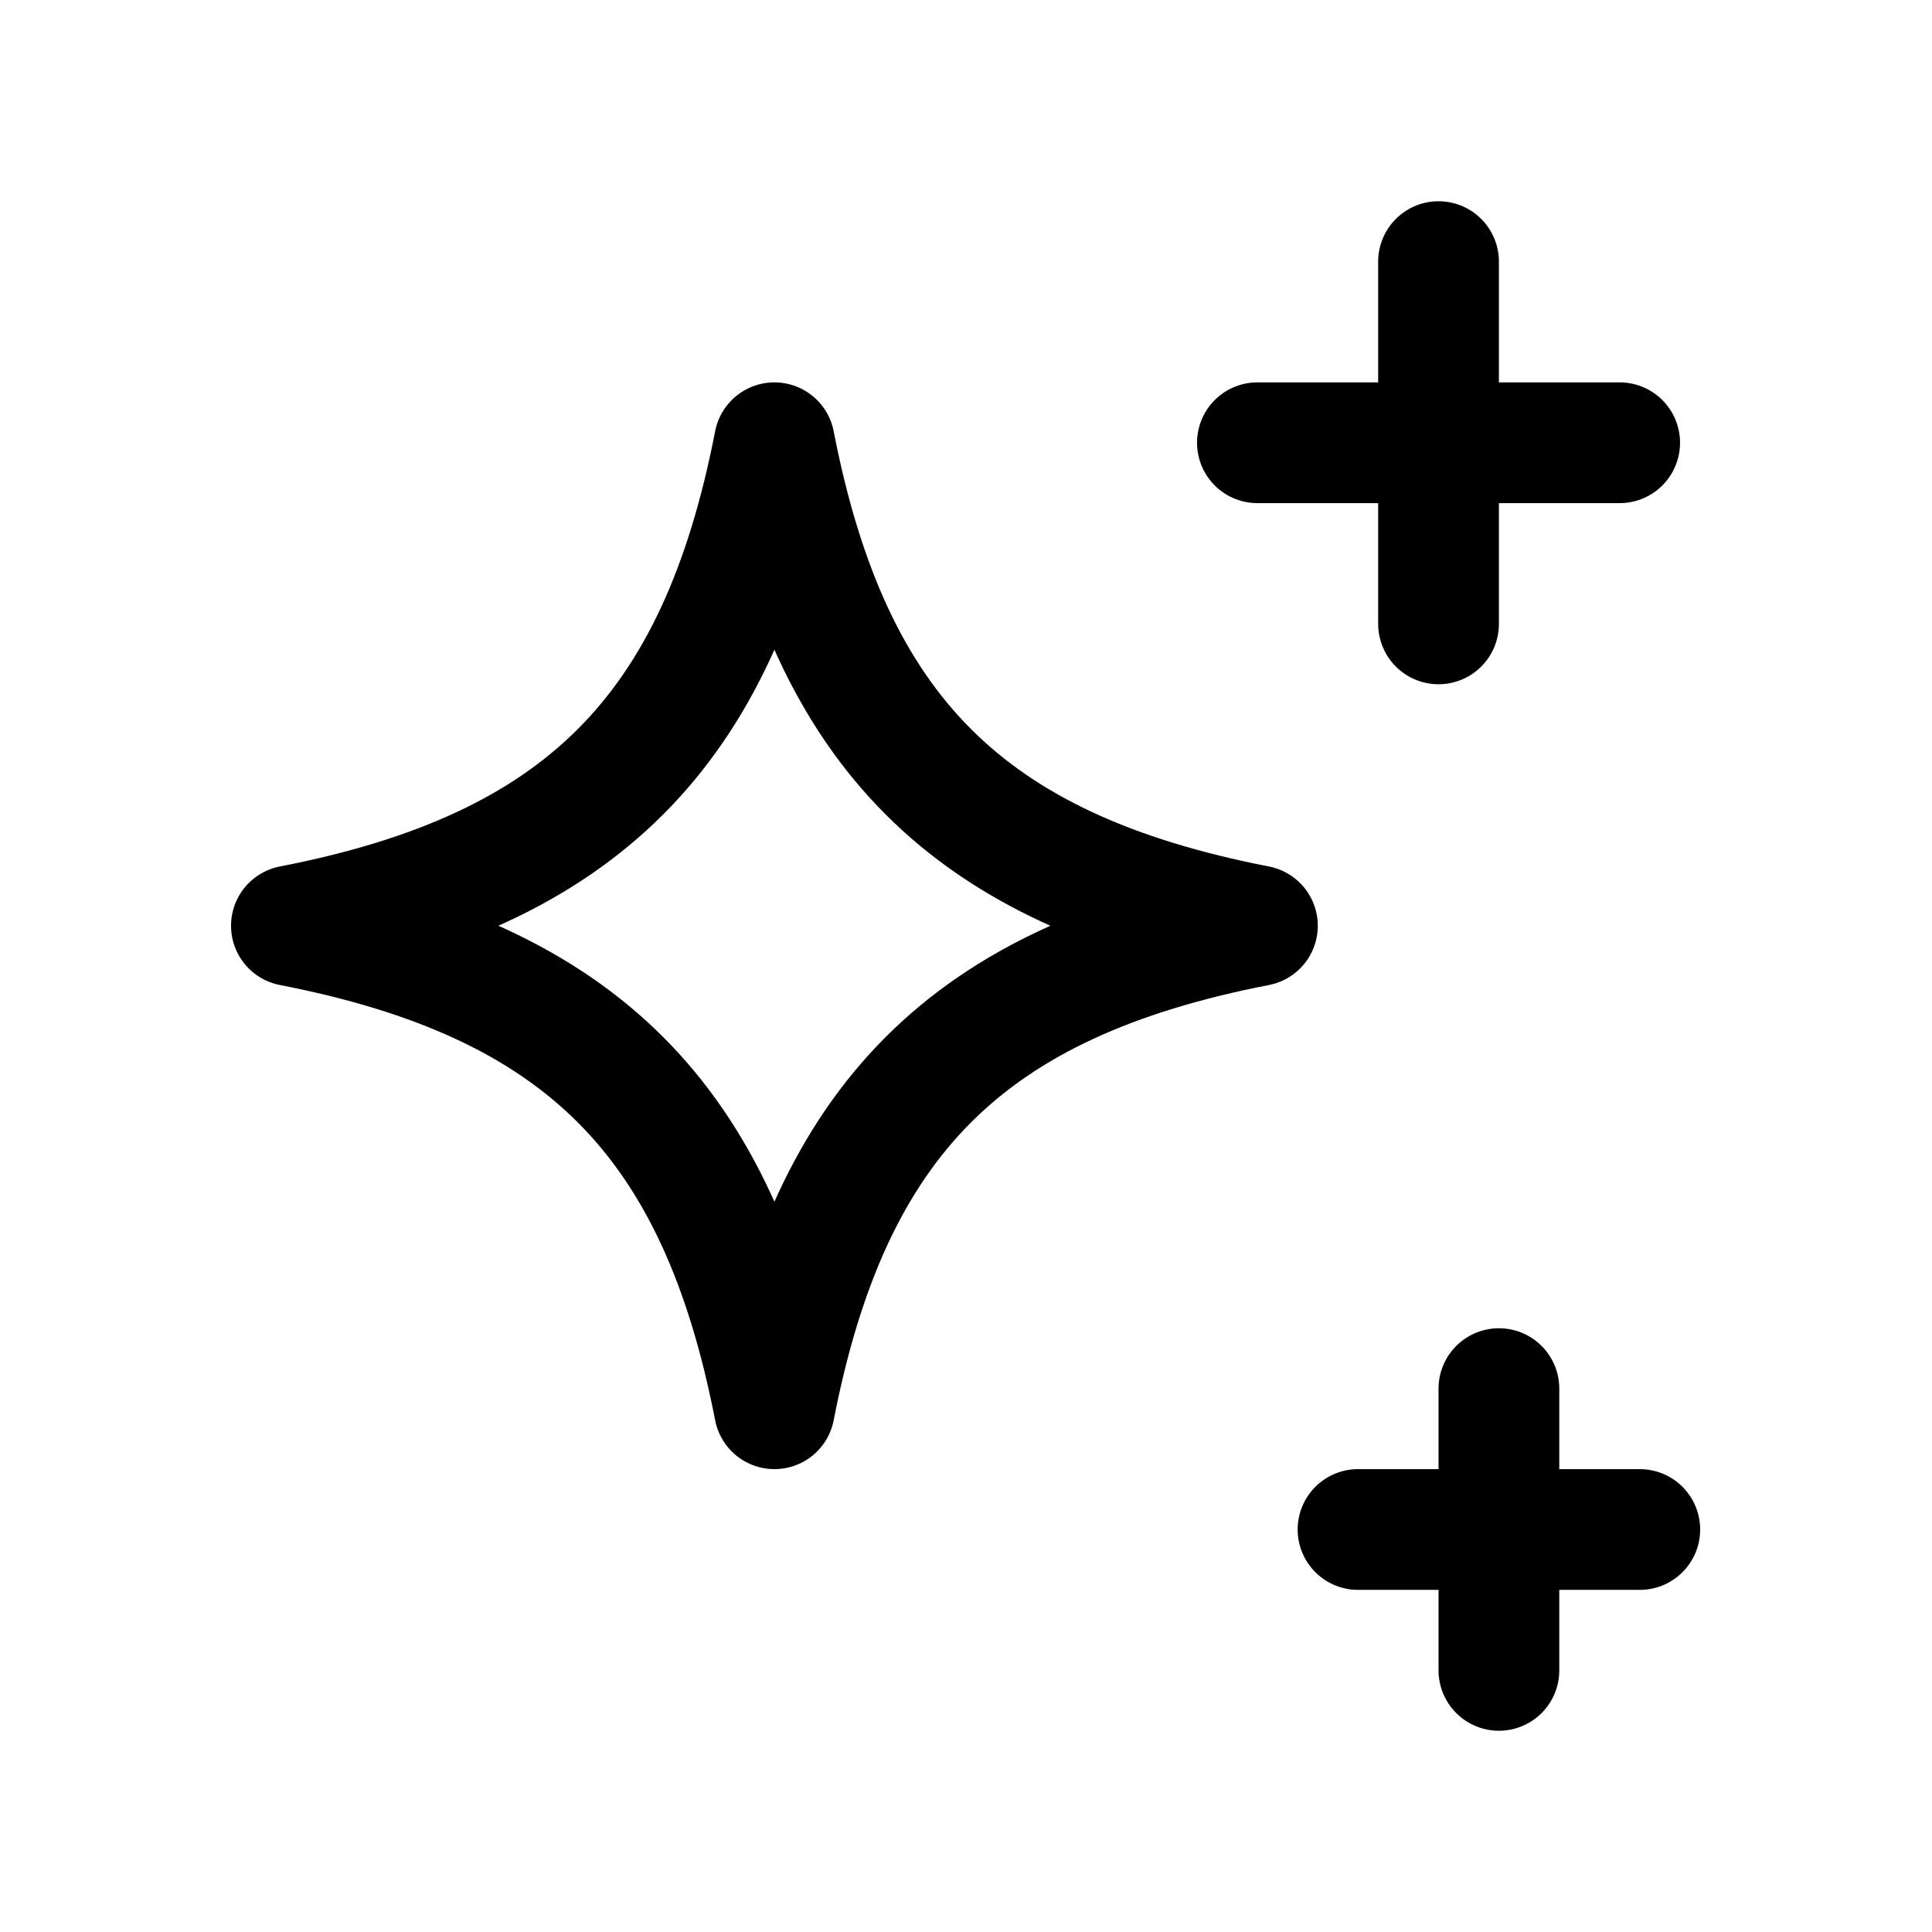
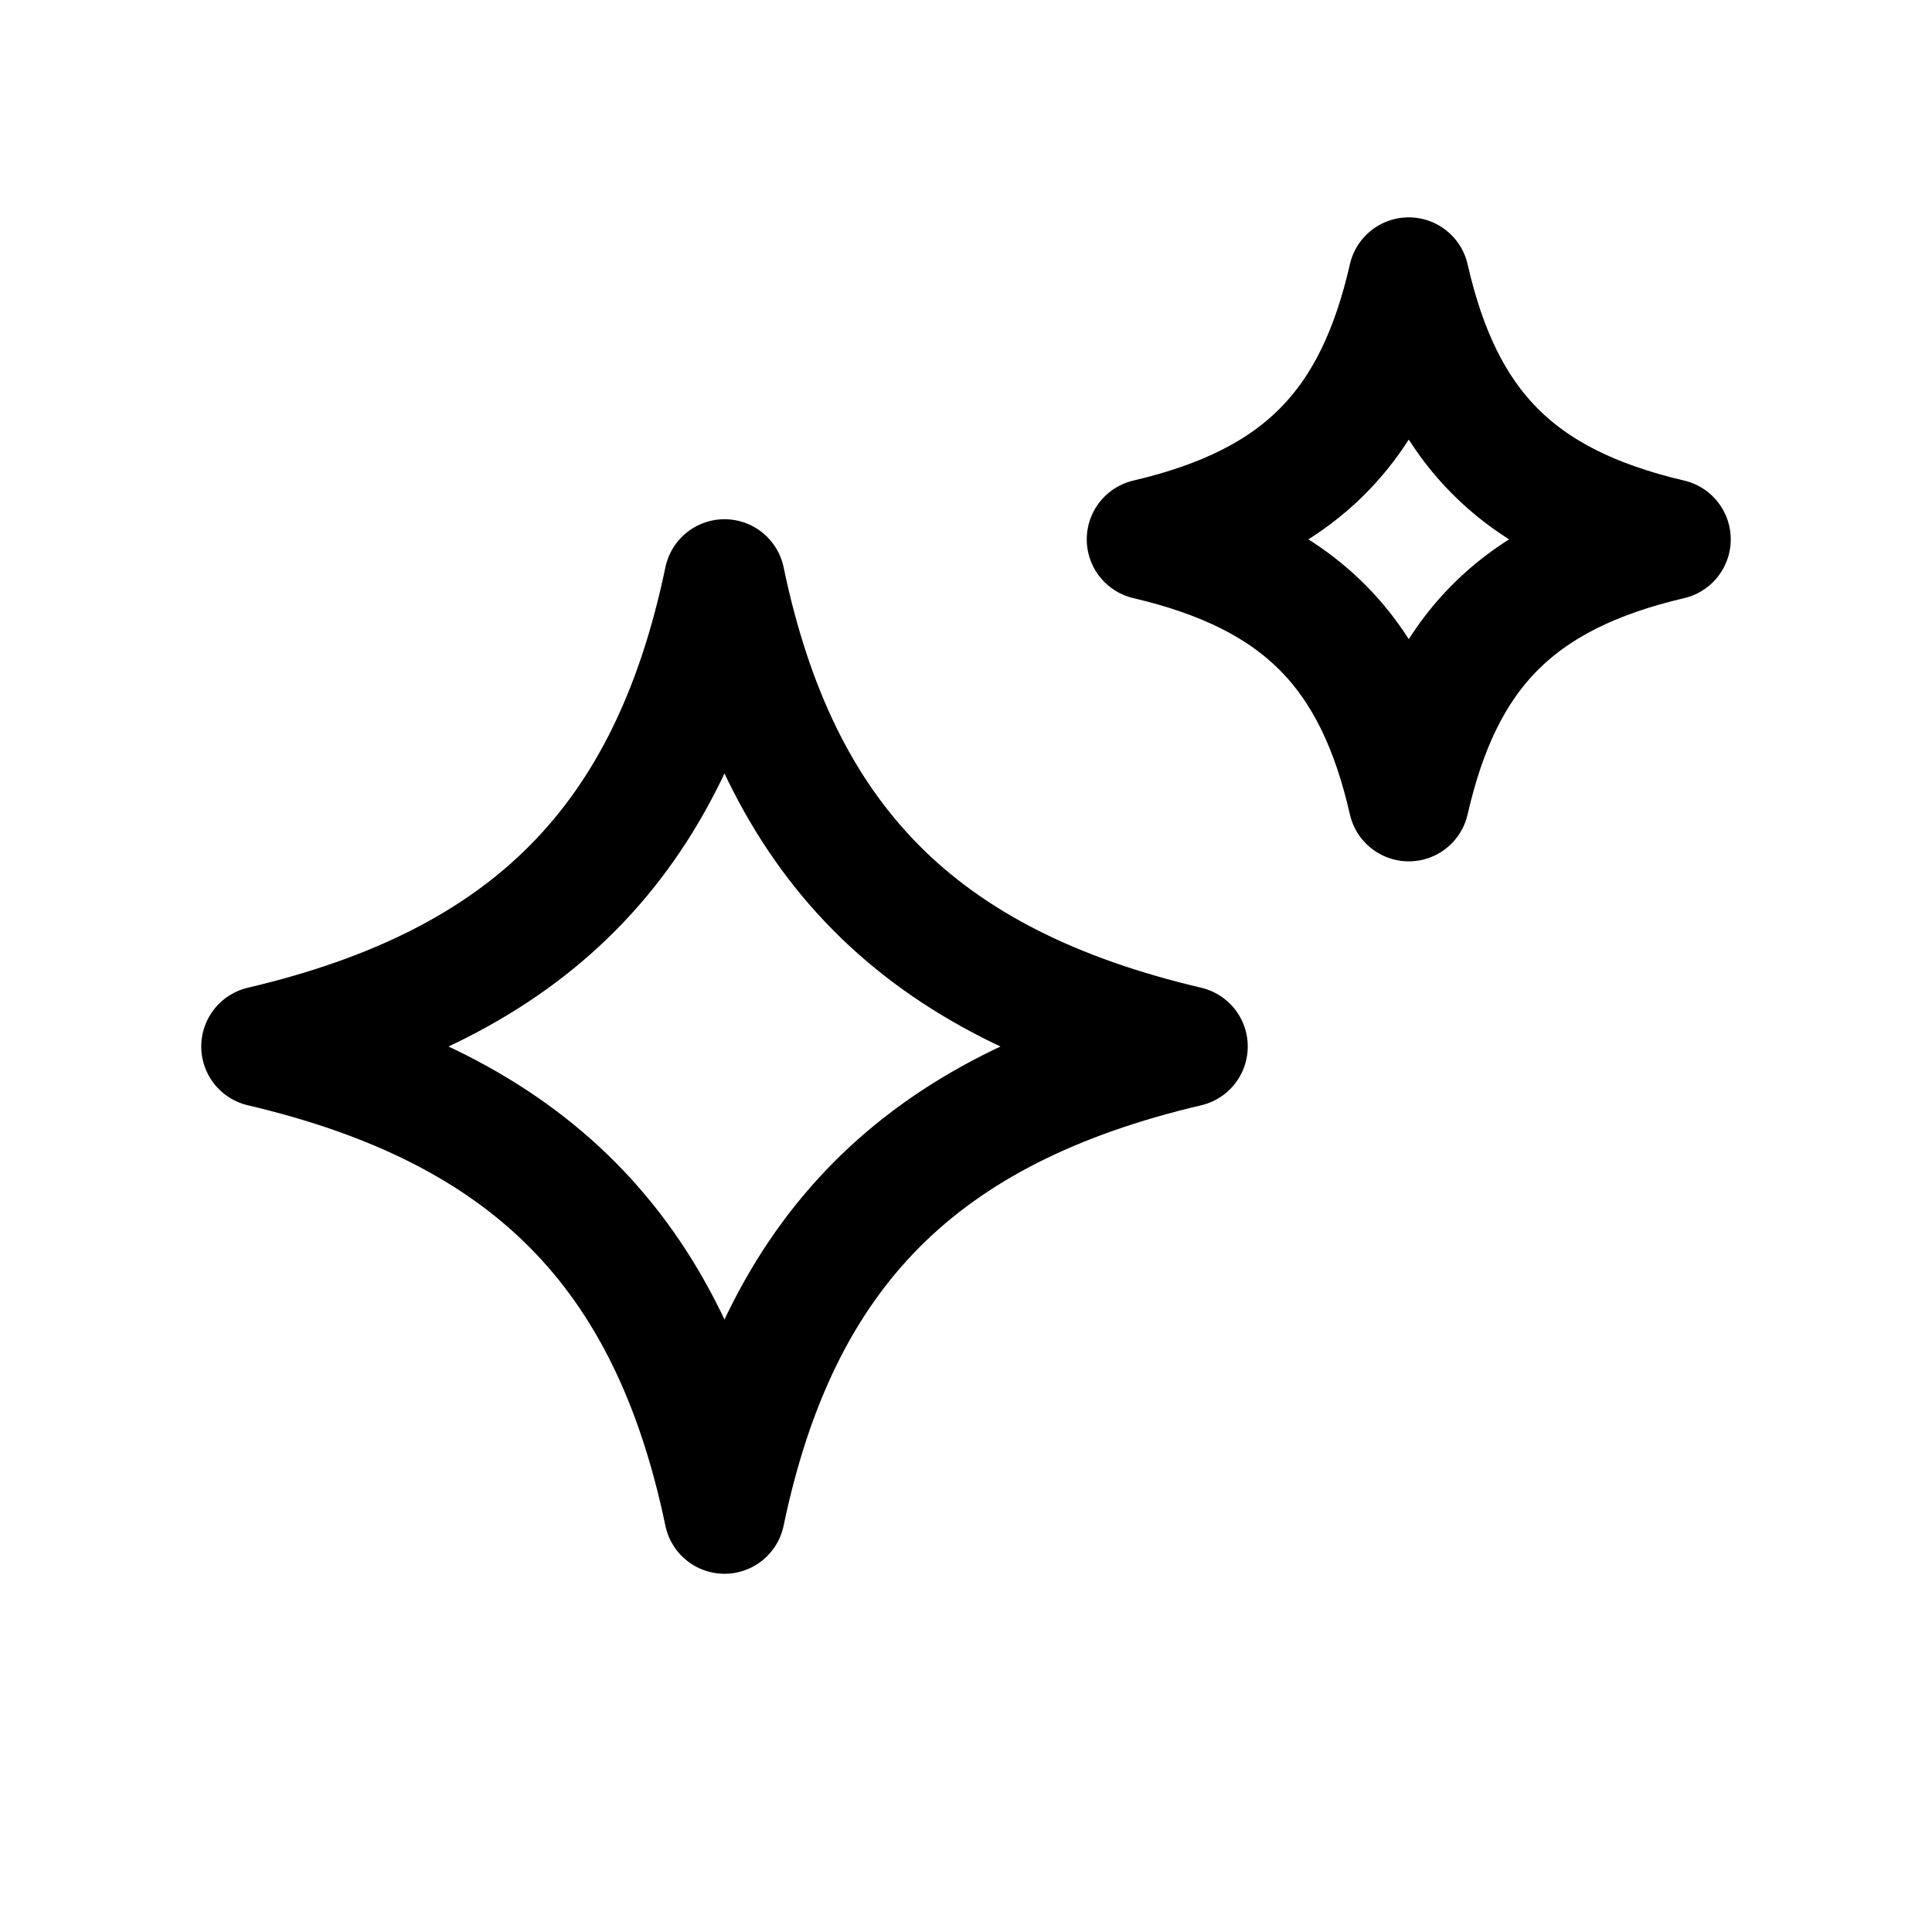
- <svg xmlns="http://www.w3.org/2000/svg" width="24" height="24" viewBox="0 0 24 24" fill="none" stroke="currentColor" stroke-width="1.5" stroke-linecap="round" stroke-linejoin="round">
-   <path d="M9.62 5.5c0.7 3.6 2.4 5.3 6 6-3.6 0.7-5.3 2.4-6 6-0.7-3.6-2.4-5.3-6-6 3.6-0.7 5.3-2.4 6-6Zm8.25-2.25v4.5m-2.25-2.25h4.5m-1.5 11.75v3.5m-1.75-1.75H20.37" />
+ <svg xmlns="http://www.w3.org/2000/svg" viewBox="0 0 24 24" fill="none" stroke="currentColor" stroke-width="1.5" stroke-linecap="round" stroke-linejoin="round">
+   <path d="M9 7.2c.68 3.26 2.43 5.02 5.75 5.8-3.32.78-5.07 2.54-5.75 5.8-.68-3.26-2.43-5.02-5.75-5.8C6.57 12.22 8.32 10.46 9 7.2ZM17.5 3.45c.42 1.84 1.33 2.8 3.25 3.25-1.92.45-2.83 1.41-3.25 3.25-.42-1.84-1.33-2.8-3.25-3.25 1.92-.45 2.83-1.41 3.25-3.25Z" />
</svg>
